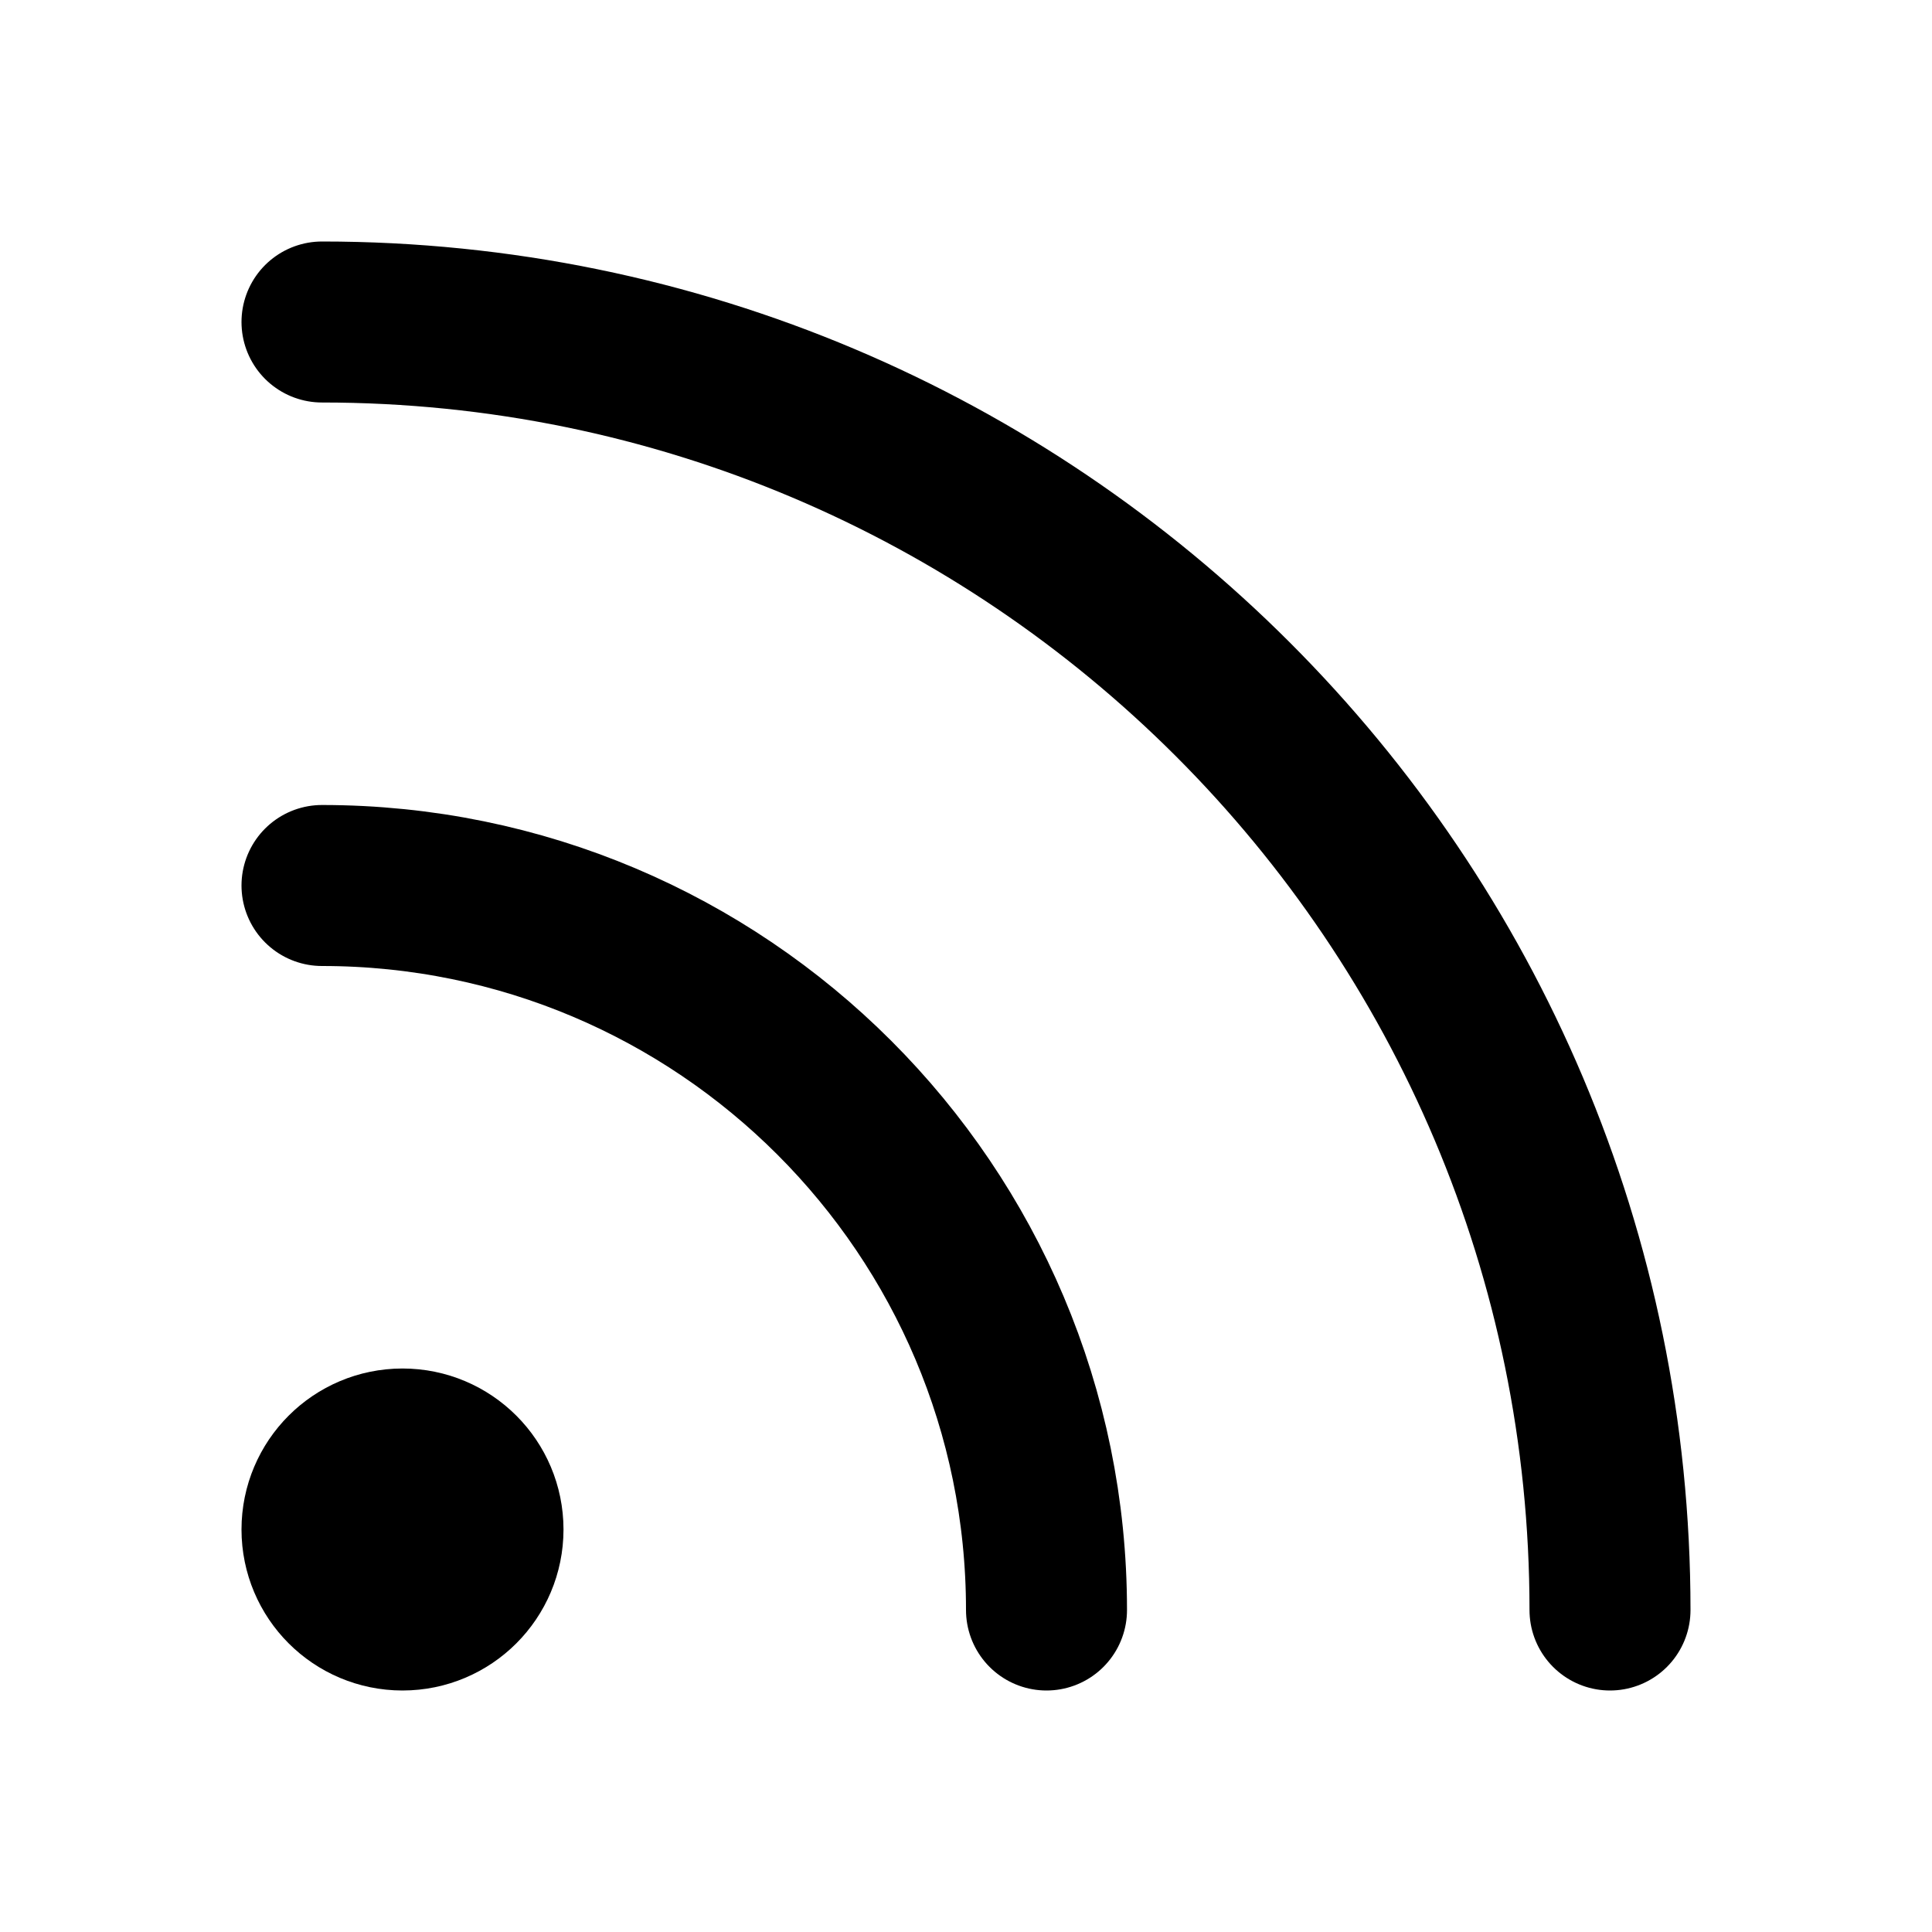
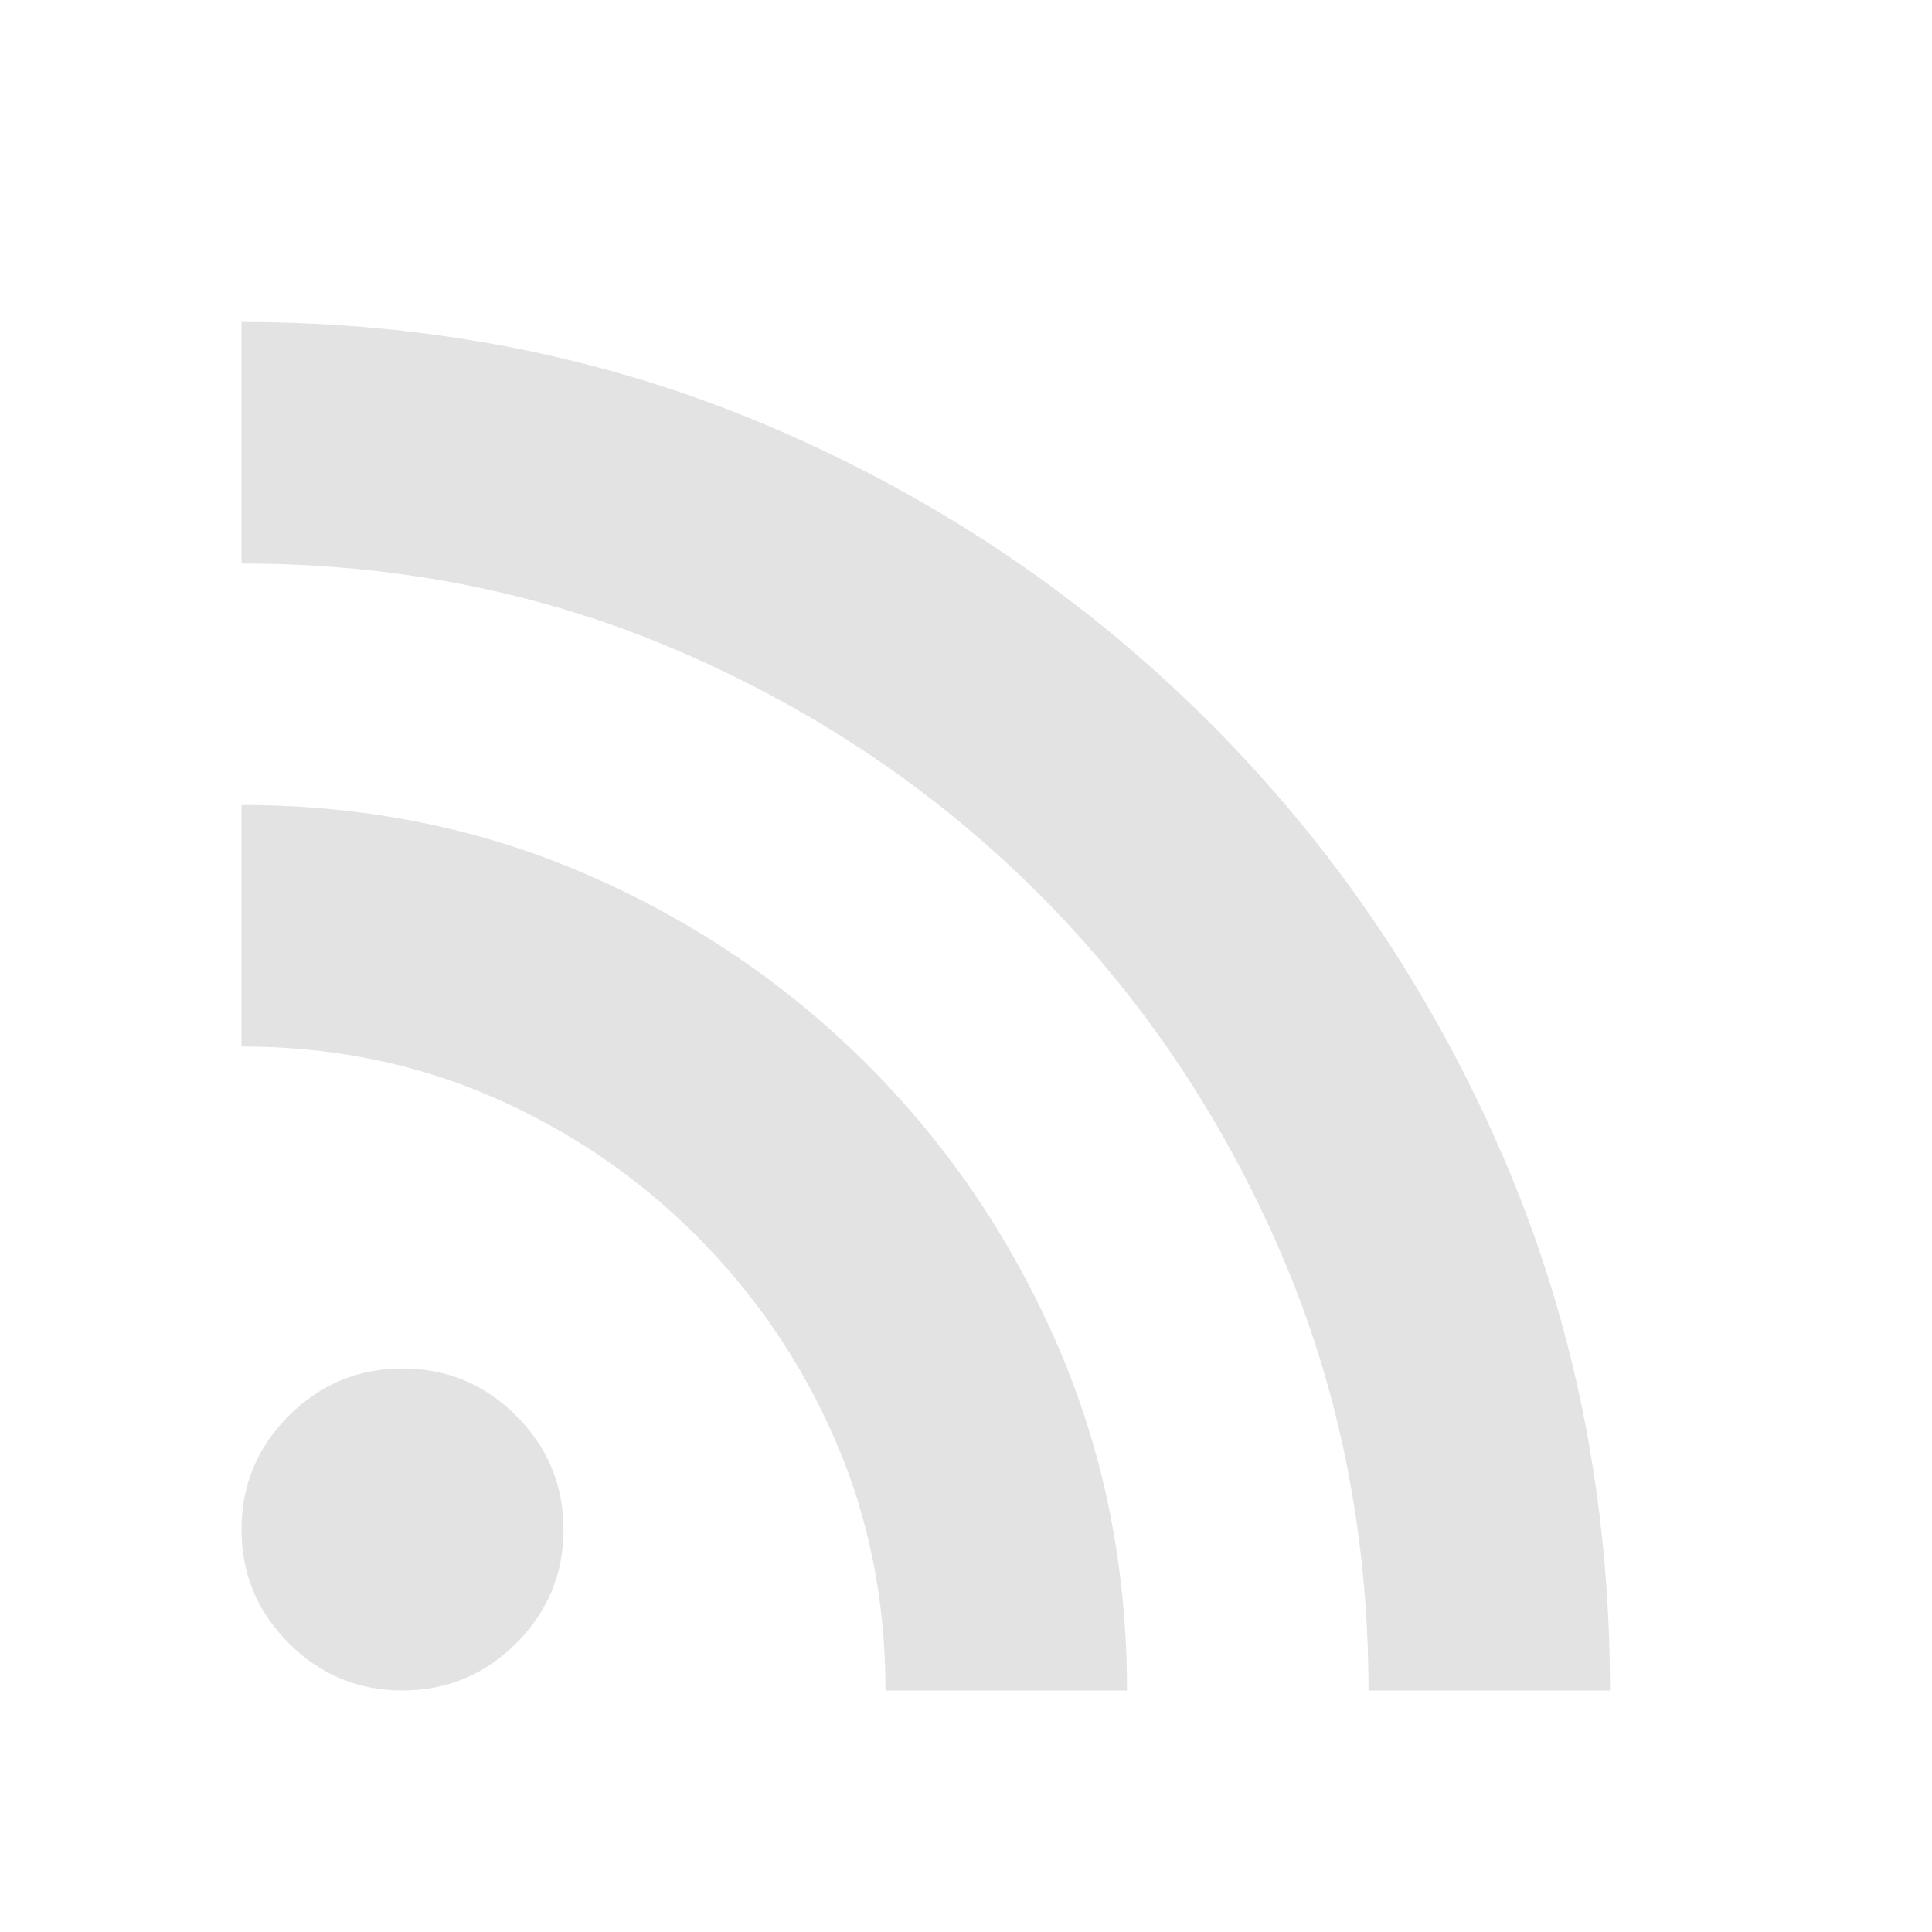
- <svg xmlns="http://www.w3.org/2000/svg" width="24" height="24" viewBox="0 0 24 24" fill="none" stroke="currentColor" stroke-width="2" stroke-linecap="round" stroke-linejoin="round">
-   <path d="M4 11a9 9 0 0 1 9 9" />
-   <path d="M4 4a16 16 0 0 1 16 16" />
-   <circle cx="5" cy="19" r="1" fill="currentColor" />
+ <svg xmlns="http://www.w3.org/2000/svg" height="24px" viewBox="0 -960 960 960" width="24px" fill="#e3e3e3">
+   <path d="M200-120q-33 0-56.5-23.5T120-200q0-33 23.5-56.5T200-280q33 0 56.5 23.5T280-200q0 33-23.5 56.5T200-120Zm480 0q0-117-44-218.5T516-516q-76-76-177.5-120T120-680v-120q142 0 265 53t216 146q93 93 146 216t53 265H680Zm-240 0q0-67-25-124.5T346-346q-44-44-101.5-69T120-440v-120q92 0 171.5 34.5T431-431q60 60 94.5 139.5T560-120H440Z" />
</svg>
